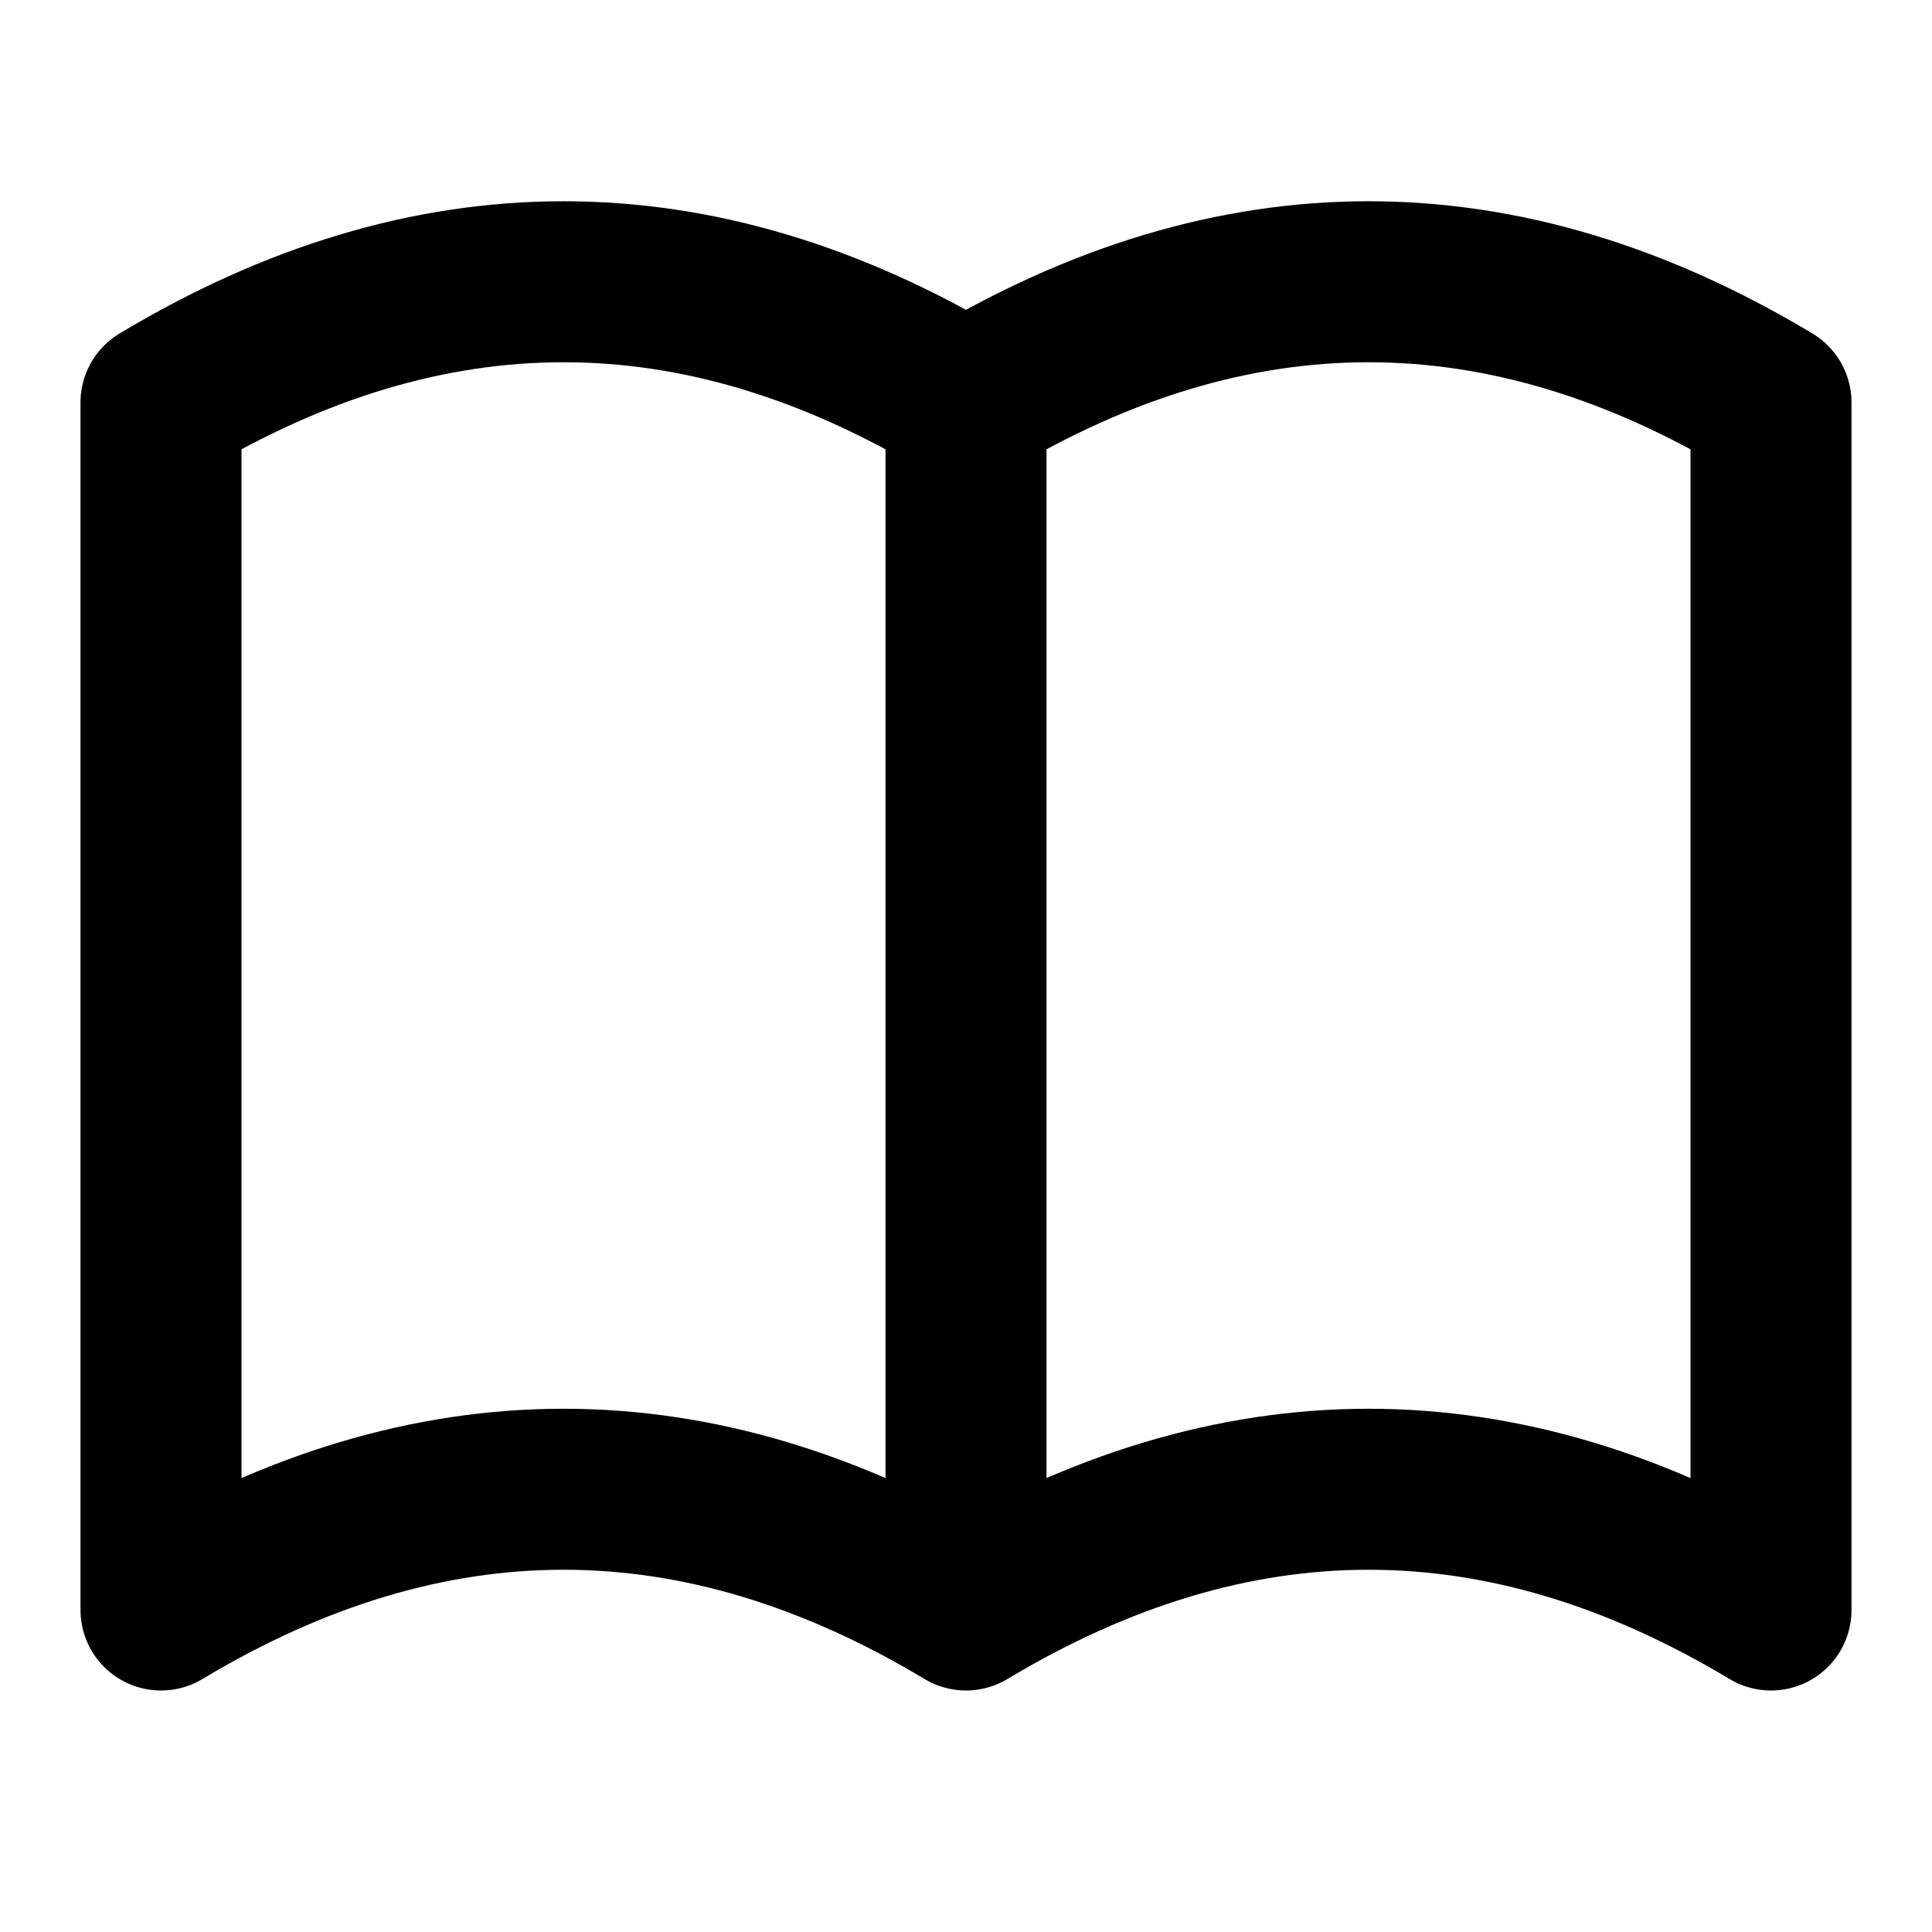
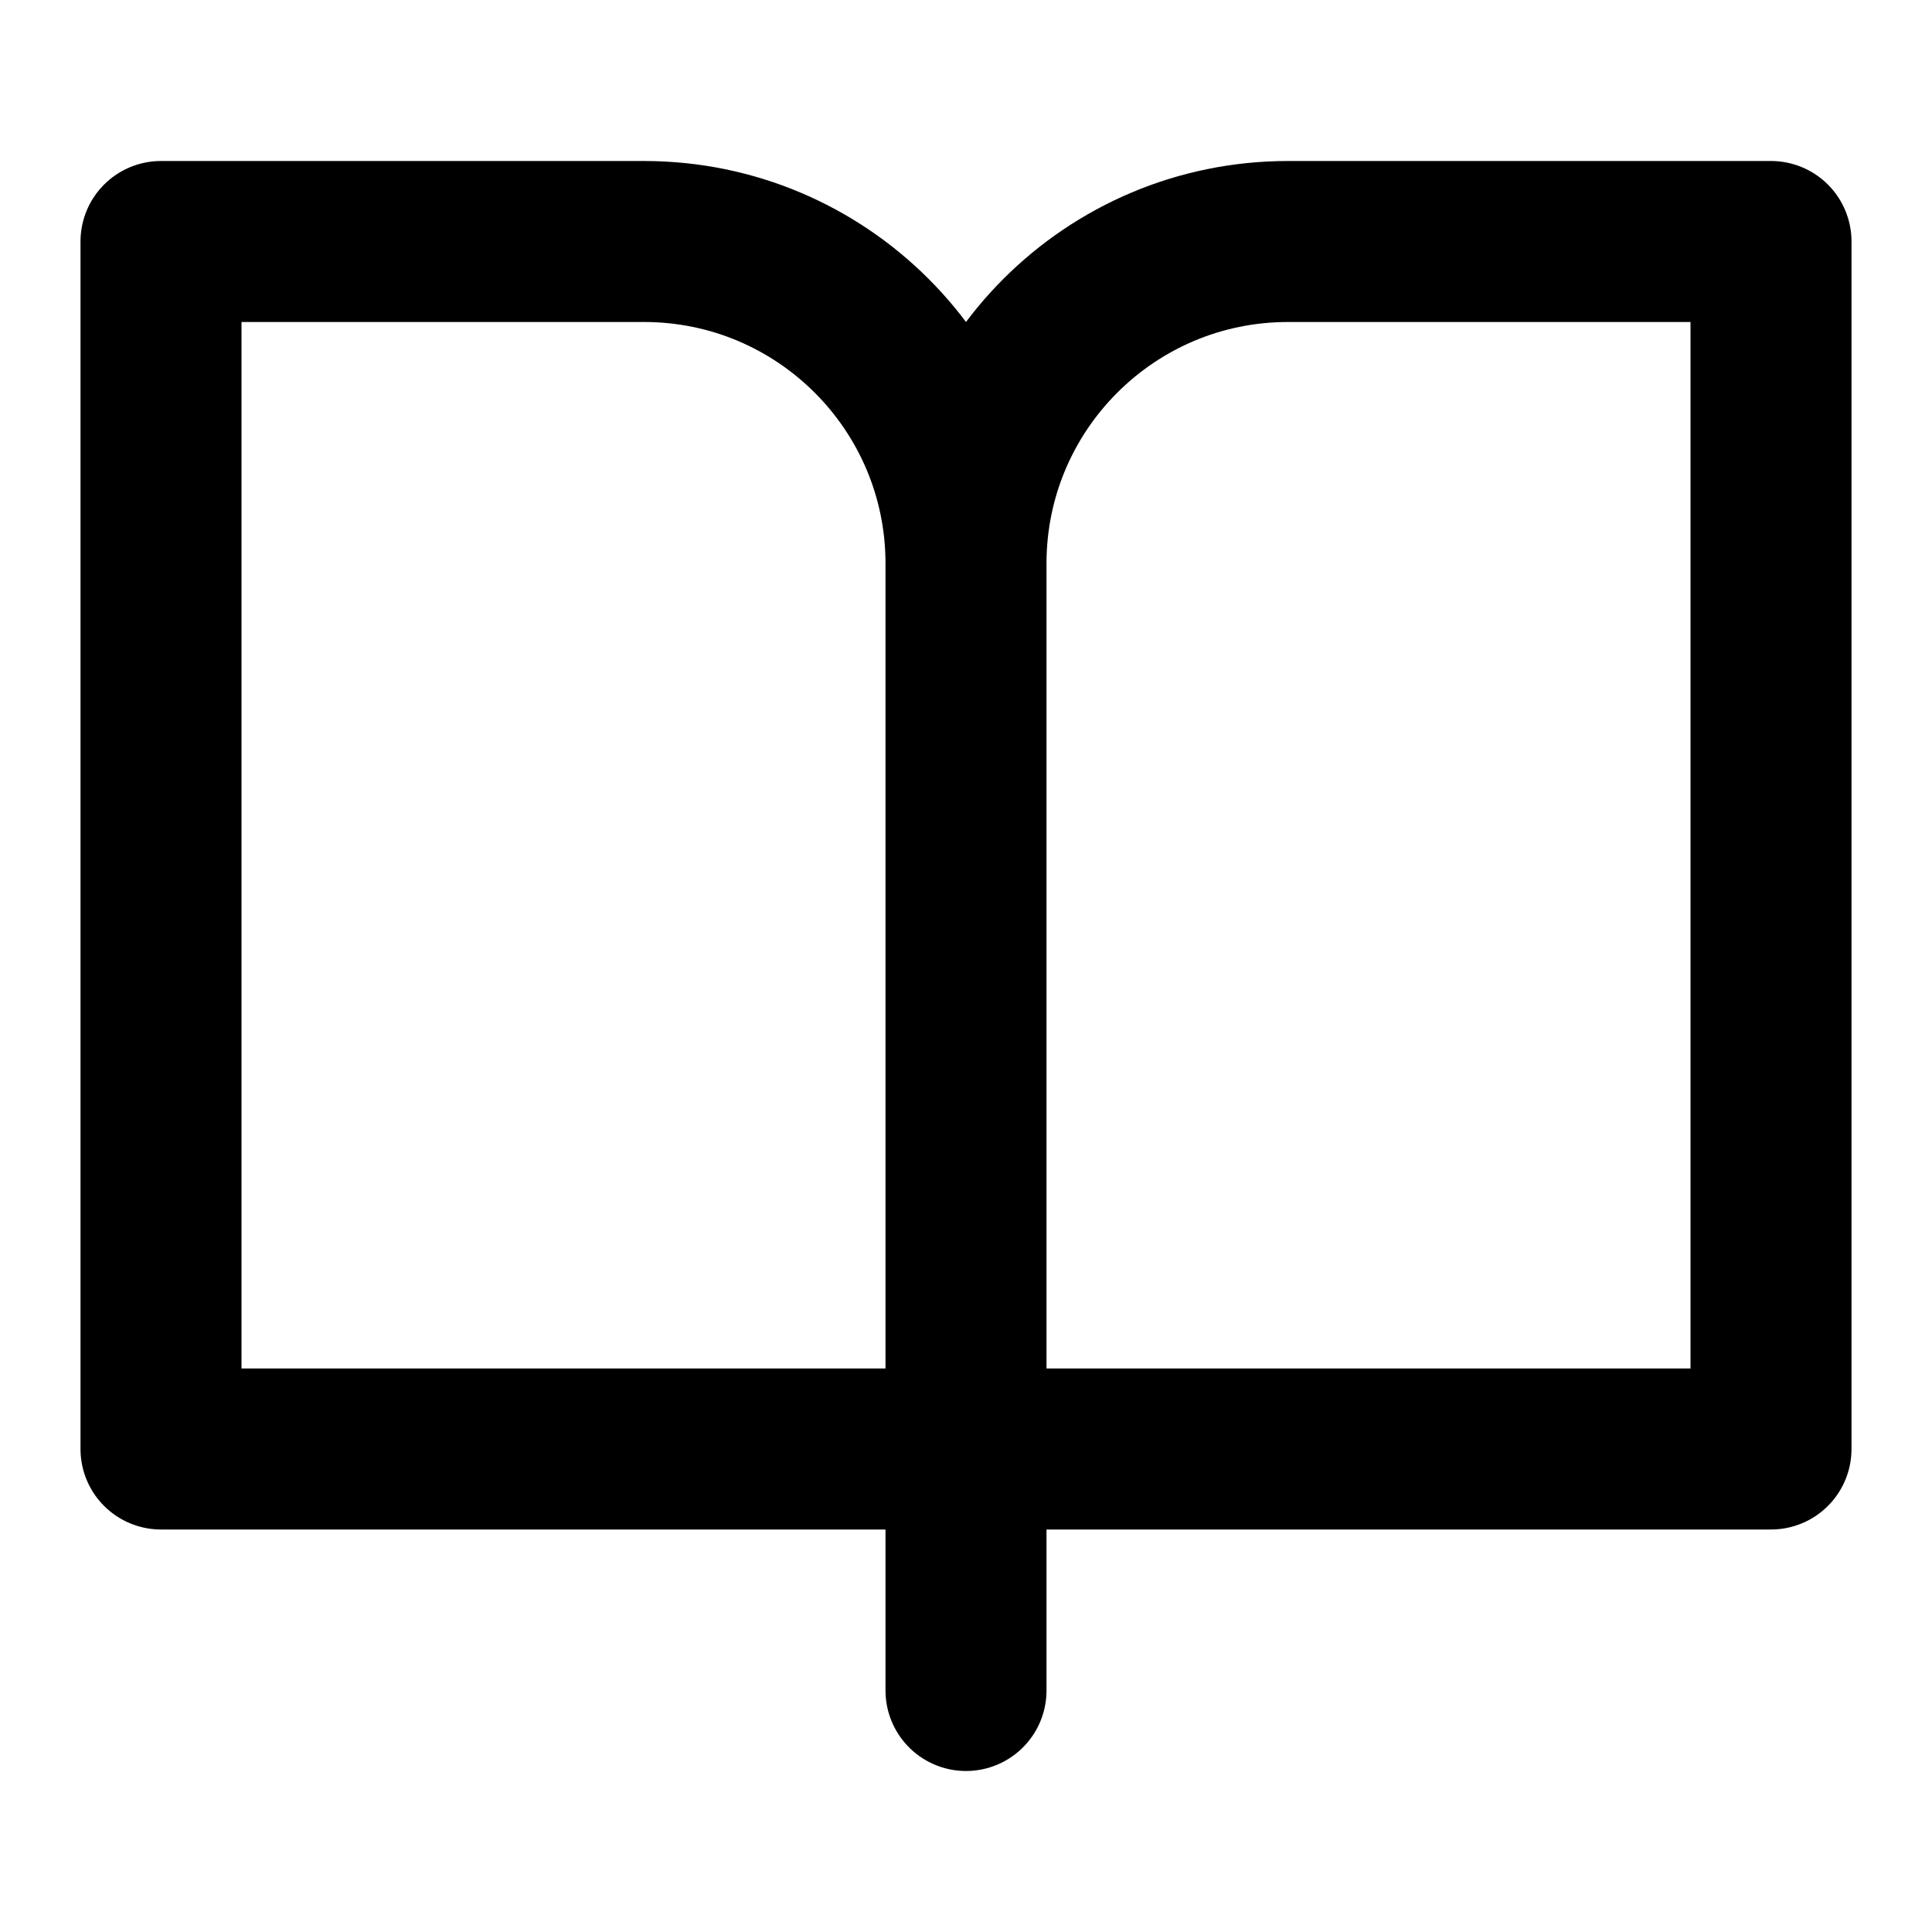
<svg xmlns="http://www.w3.org/2000/svg" class="i i-book-open" viewBox="0 0 24 24" fill="none" stroke="currentColor" stroke-width="2" stroke-linecap="round" stroke-linejoin="round">
-   <path d="M12 5q5-3 10 0v15q-5-3-10 0Zm0 15q-5-3-10 0V5q5-3 10 0Z" />
+   <path d="M22 18H2V3h6a4 4 0 014 4 4 4 0 014-4h6ZM12 7v14" />
</svg>
